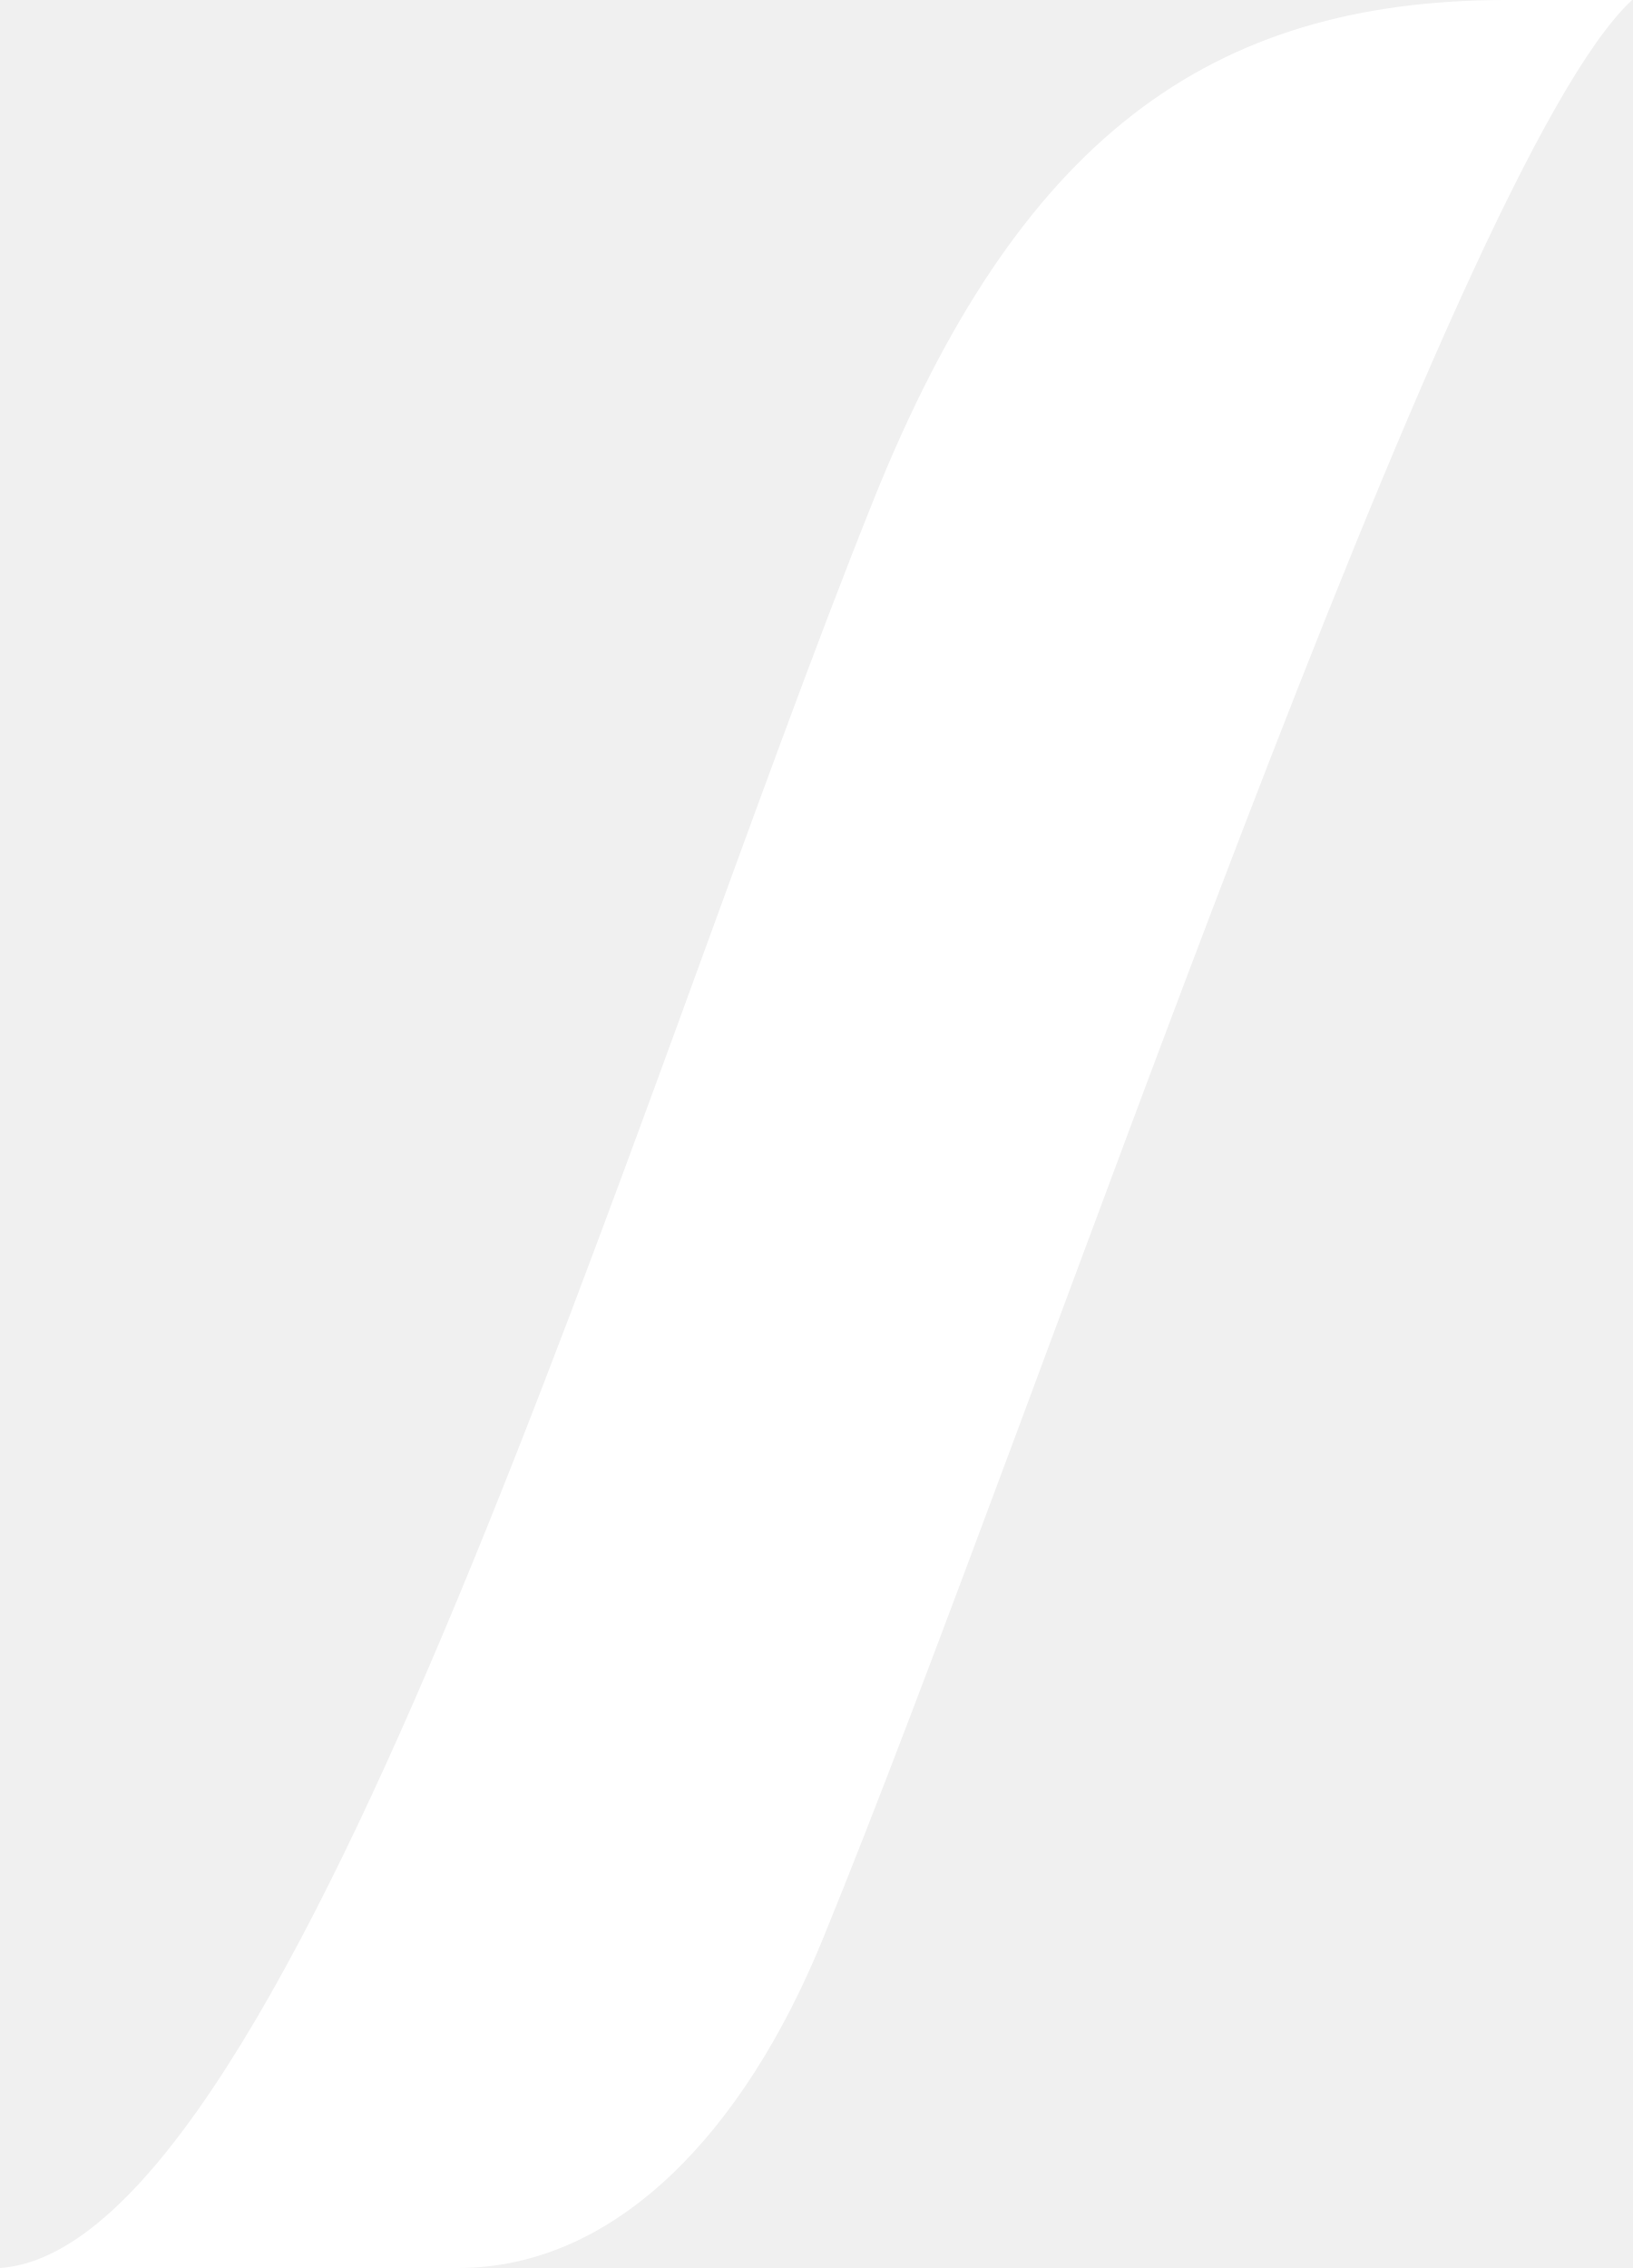
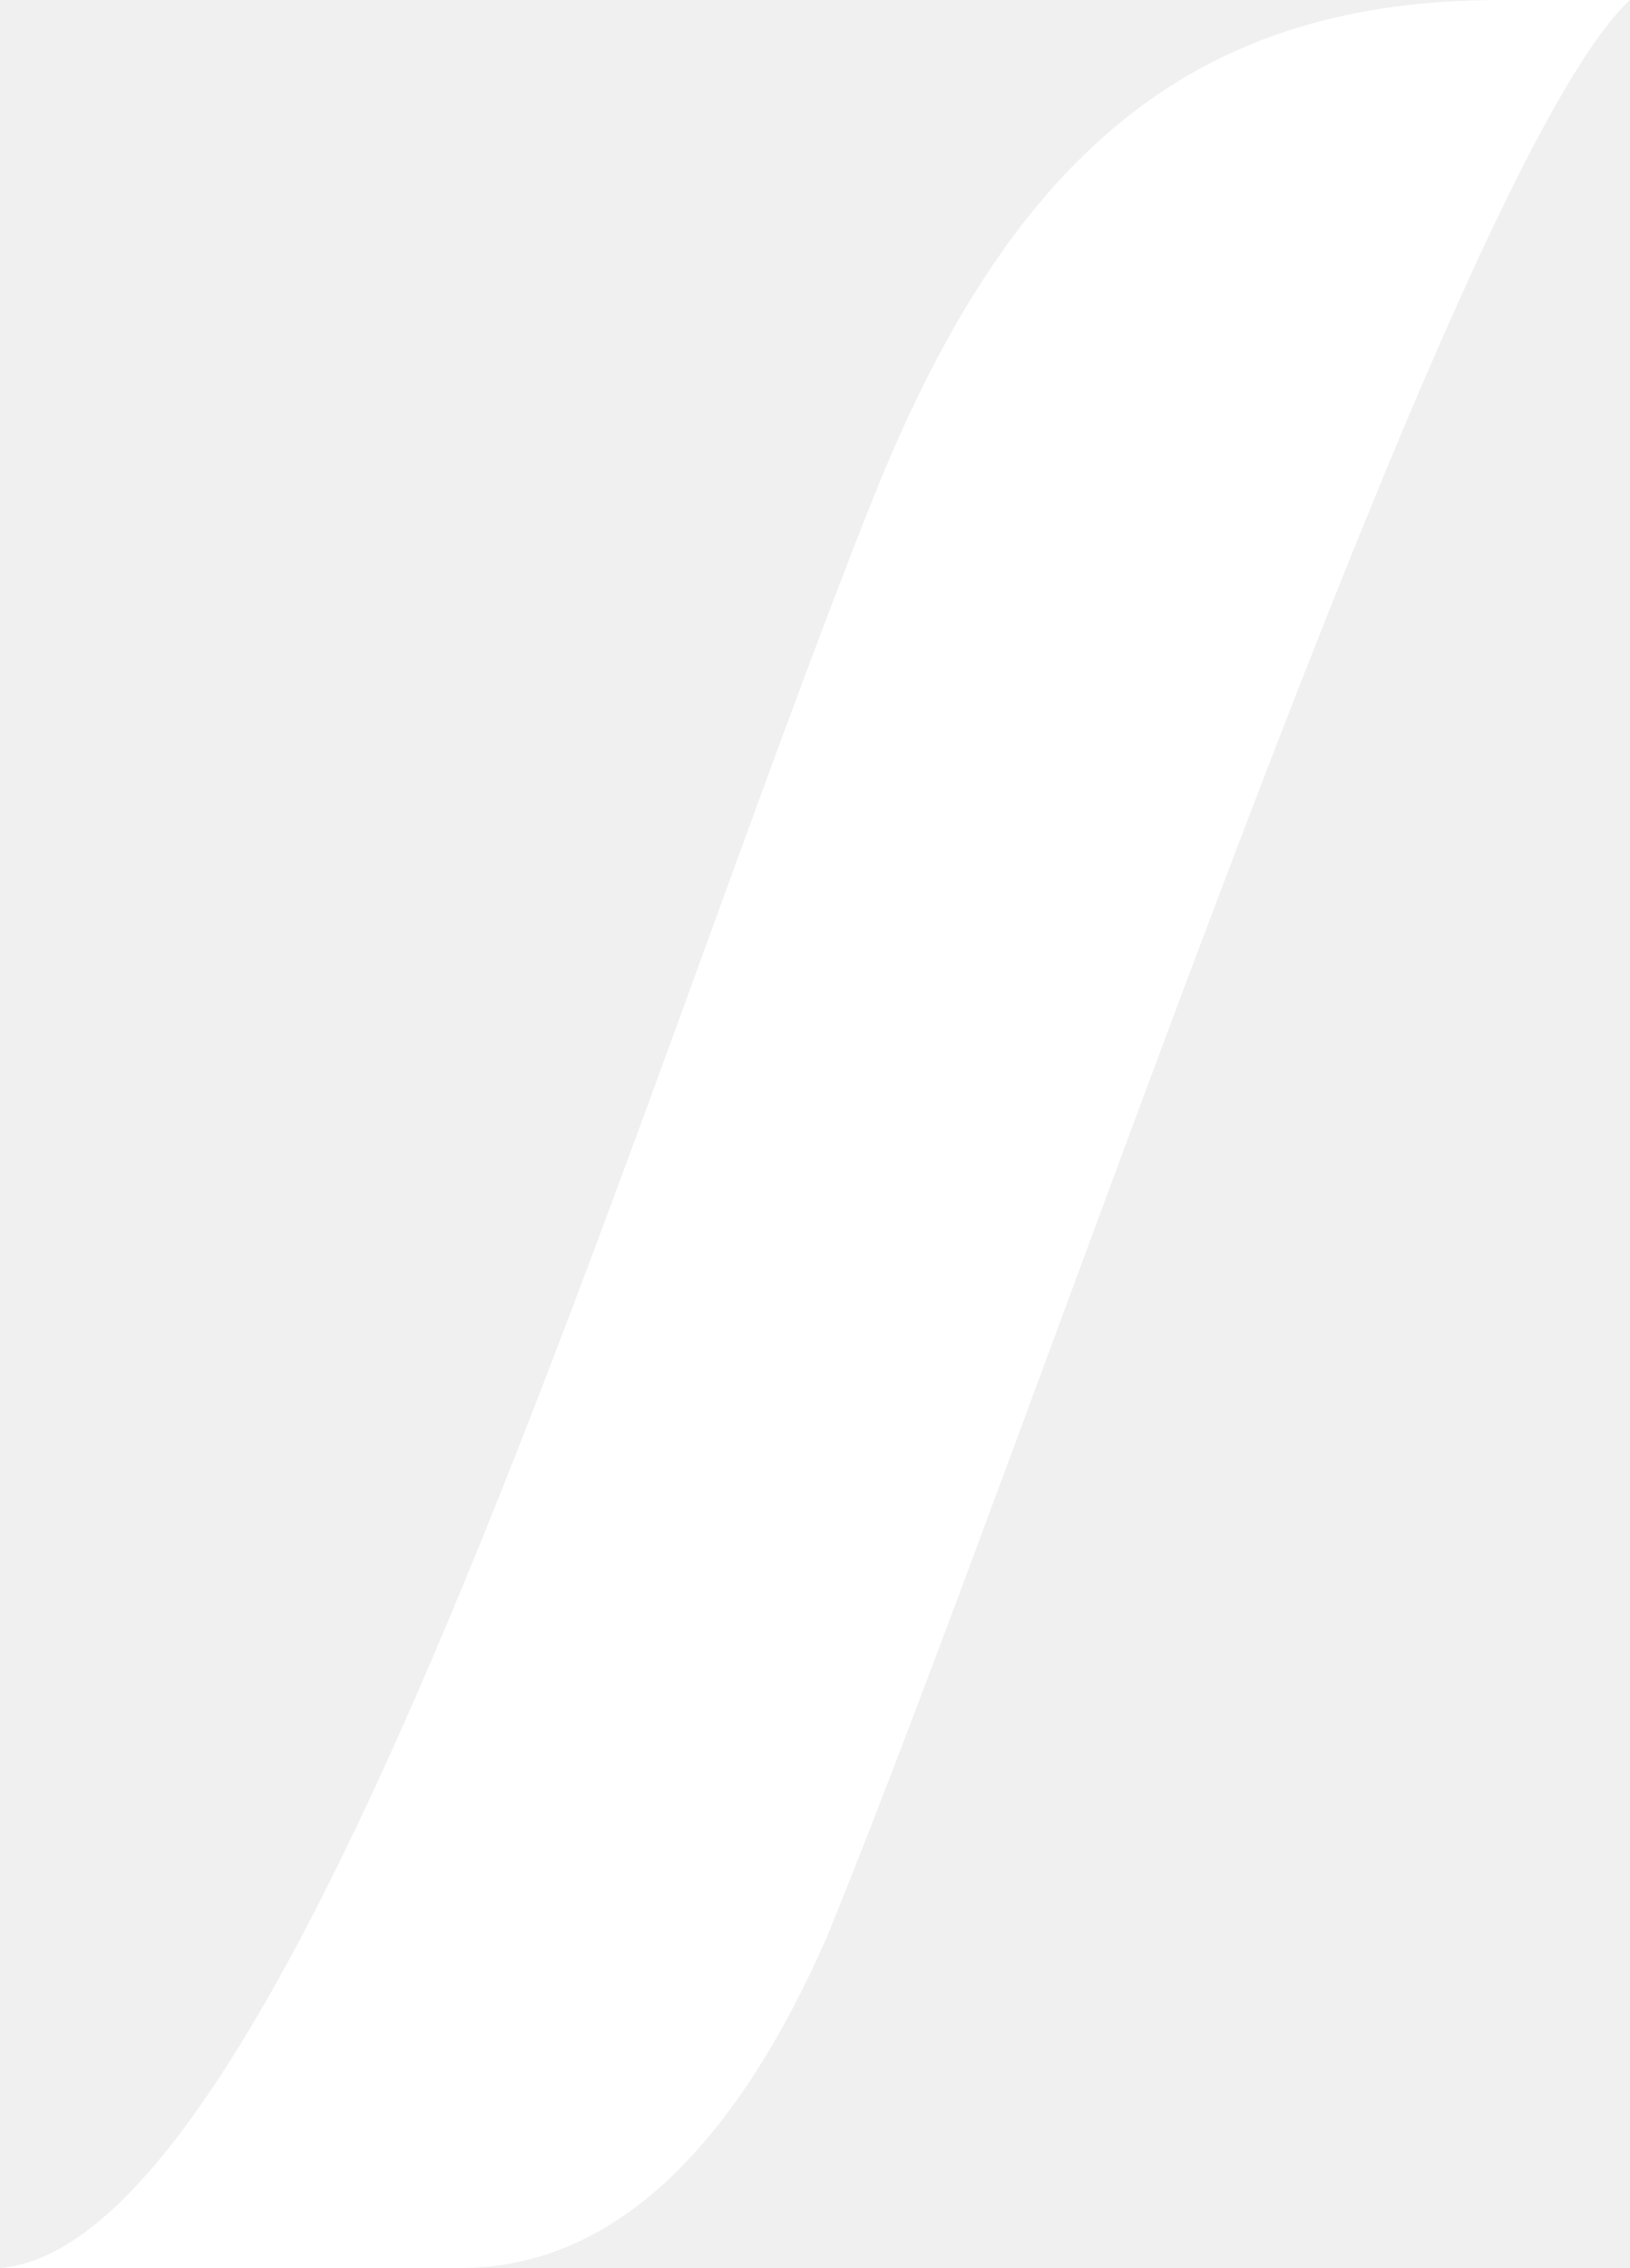
- <svg xmlns="http://www.w3.org/2000/svg" width="13.799" height="19.175" viewBox="0 0 13.799 19.175">
-   <path id="Tracé_17" data-name="Tracé 17" d="M2772.092,4036.88c.661-1.615,1.739-2.773,3.081-2.773h3.872c-2.484.169-5.377,9.945-7.384,14.945-1.224,3.05-2.835,4.23-5.351,4.23h-1.064C2766.754,4051.9,2770.273,4041.323,2772.092,4036.88Z" transform="translate(2779.045 4053.282) rotate(-180)" fill="#fff" />
+ <svg xmlns="http://www.w3.org/2000/svg" version="1.1" id="Calque_1" x="0px" y="0px" viewBox="0 0 13.8 19.2" style="enable-background:new 0 0 13.8 19.2;" xml:space="preserve">
+   <style type="text/css">
+ 	.st0{fill:#FFFFFF;}
+ </style>
+   <path id="Tracé_17" class="st0" d="M7,16.4c-0.7,1.6-1.7,2.8-3.1,2.8H0C2.5,19,5.4,9.2,7.4,4.2C8.6,1.2,10.2,0,12.7,0h1.1  C12.3,1.4,8.8,12,7,16.4z" />
</svg>
